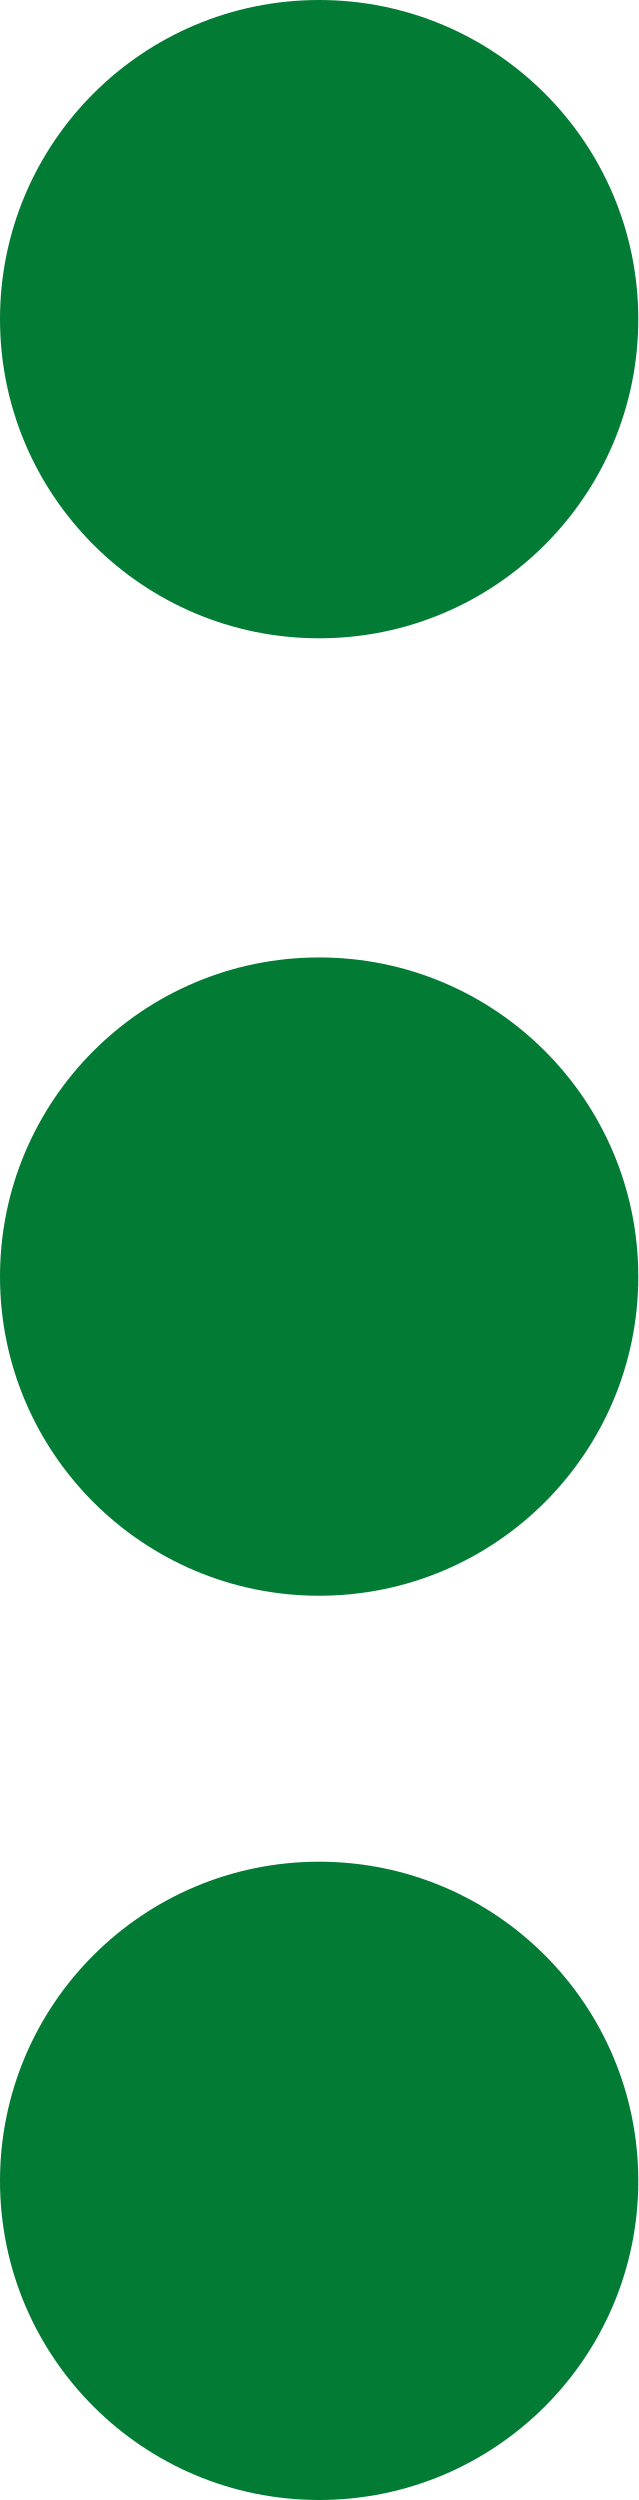
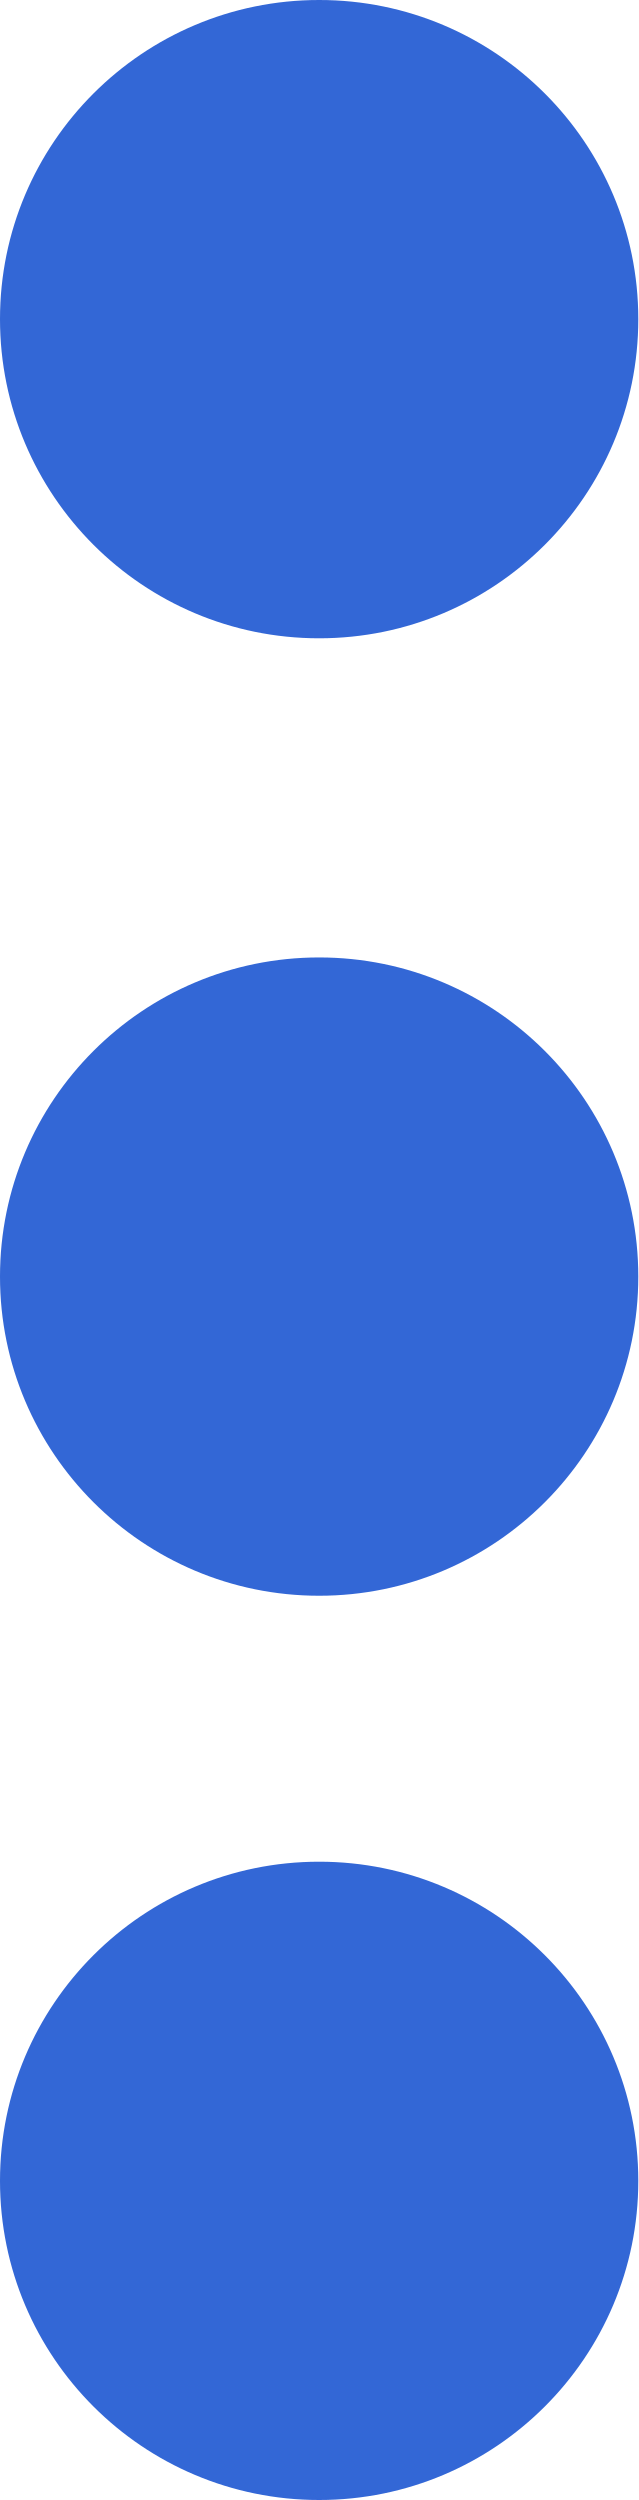
- <svg xmlns="http://www.w3.org/2000/svg" width="12" height="47" viewBox="0 0 12 47" fill="#027b35">
-   <circle cx="6" cy="6" r="6" fill="#027b35" />
-   <circle cx="6" cy="24" r="6" fill="#027b35" />
-   <circle cx="6" cy="41" r="6" fill="#027b35" />
+ <svg xmlns="http://www.w3.org/2000/svg" width="12" height="47" viewBox="0 0 12 47" fill="#3367d6">
+   <circle cx="6" cy="6" r="6" fill="#3367d6" />
+   <circle cx="6" cy="24" r="6" fill="#3367d6" />
+   <circle cx="6" cy="41" r="6" fill="#3367d6" />
</svg>
